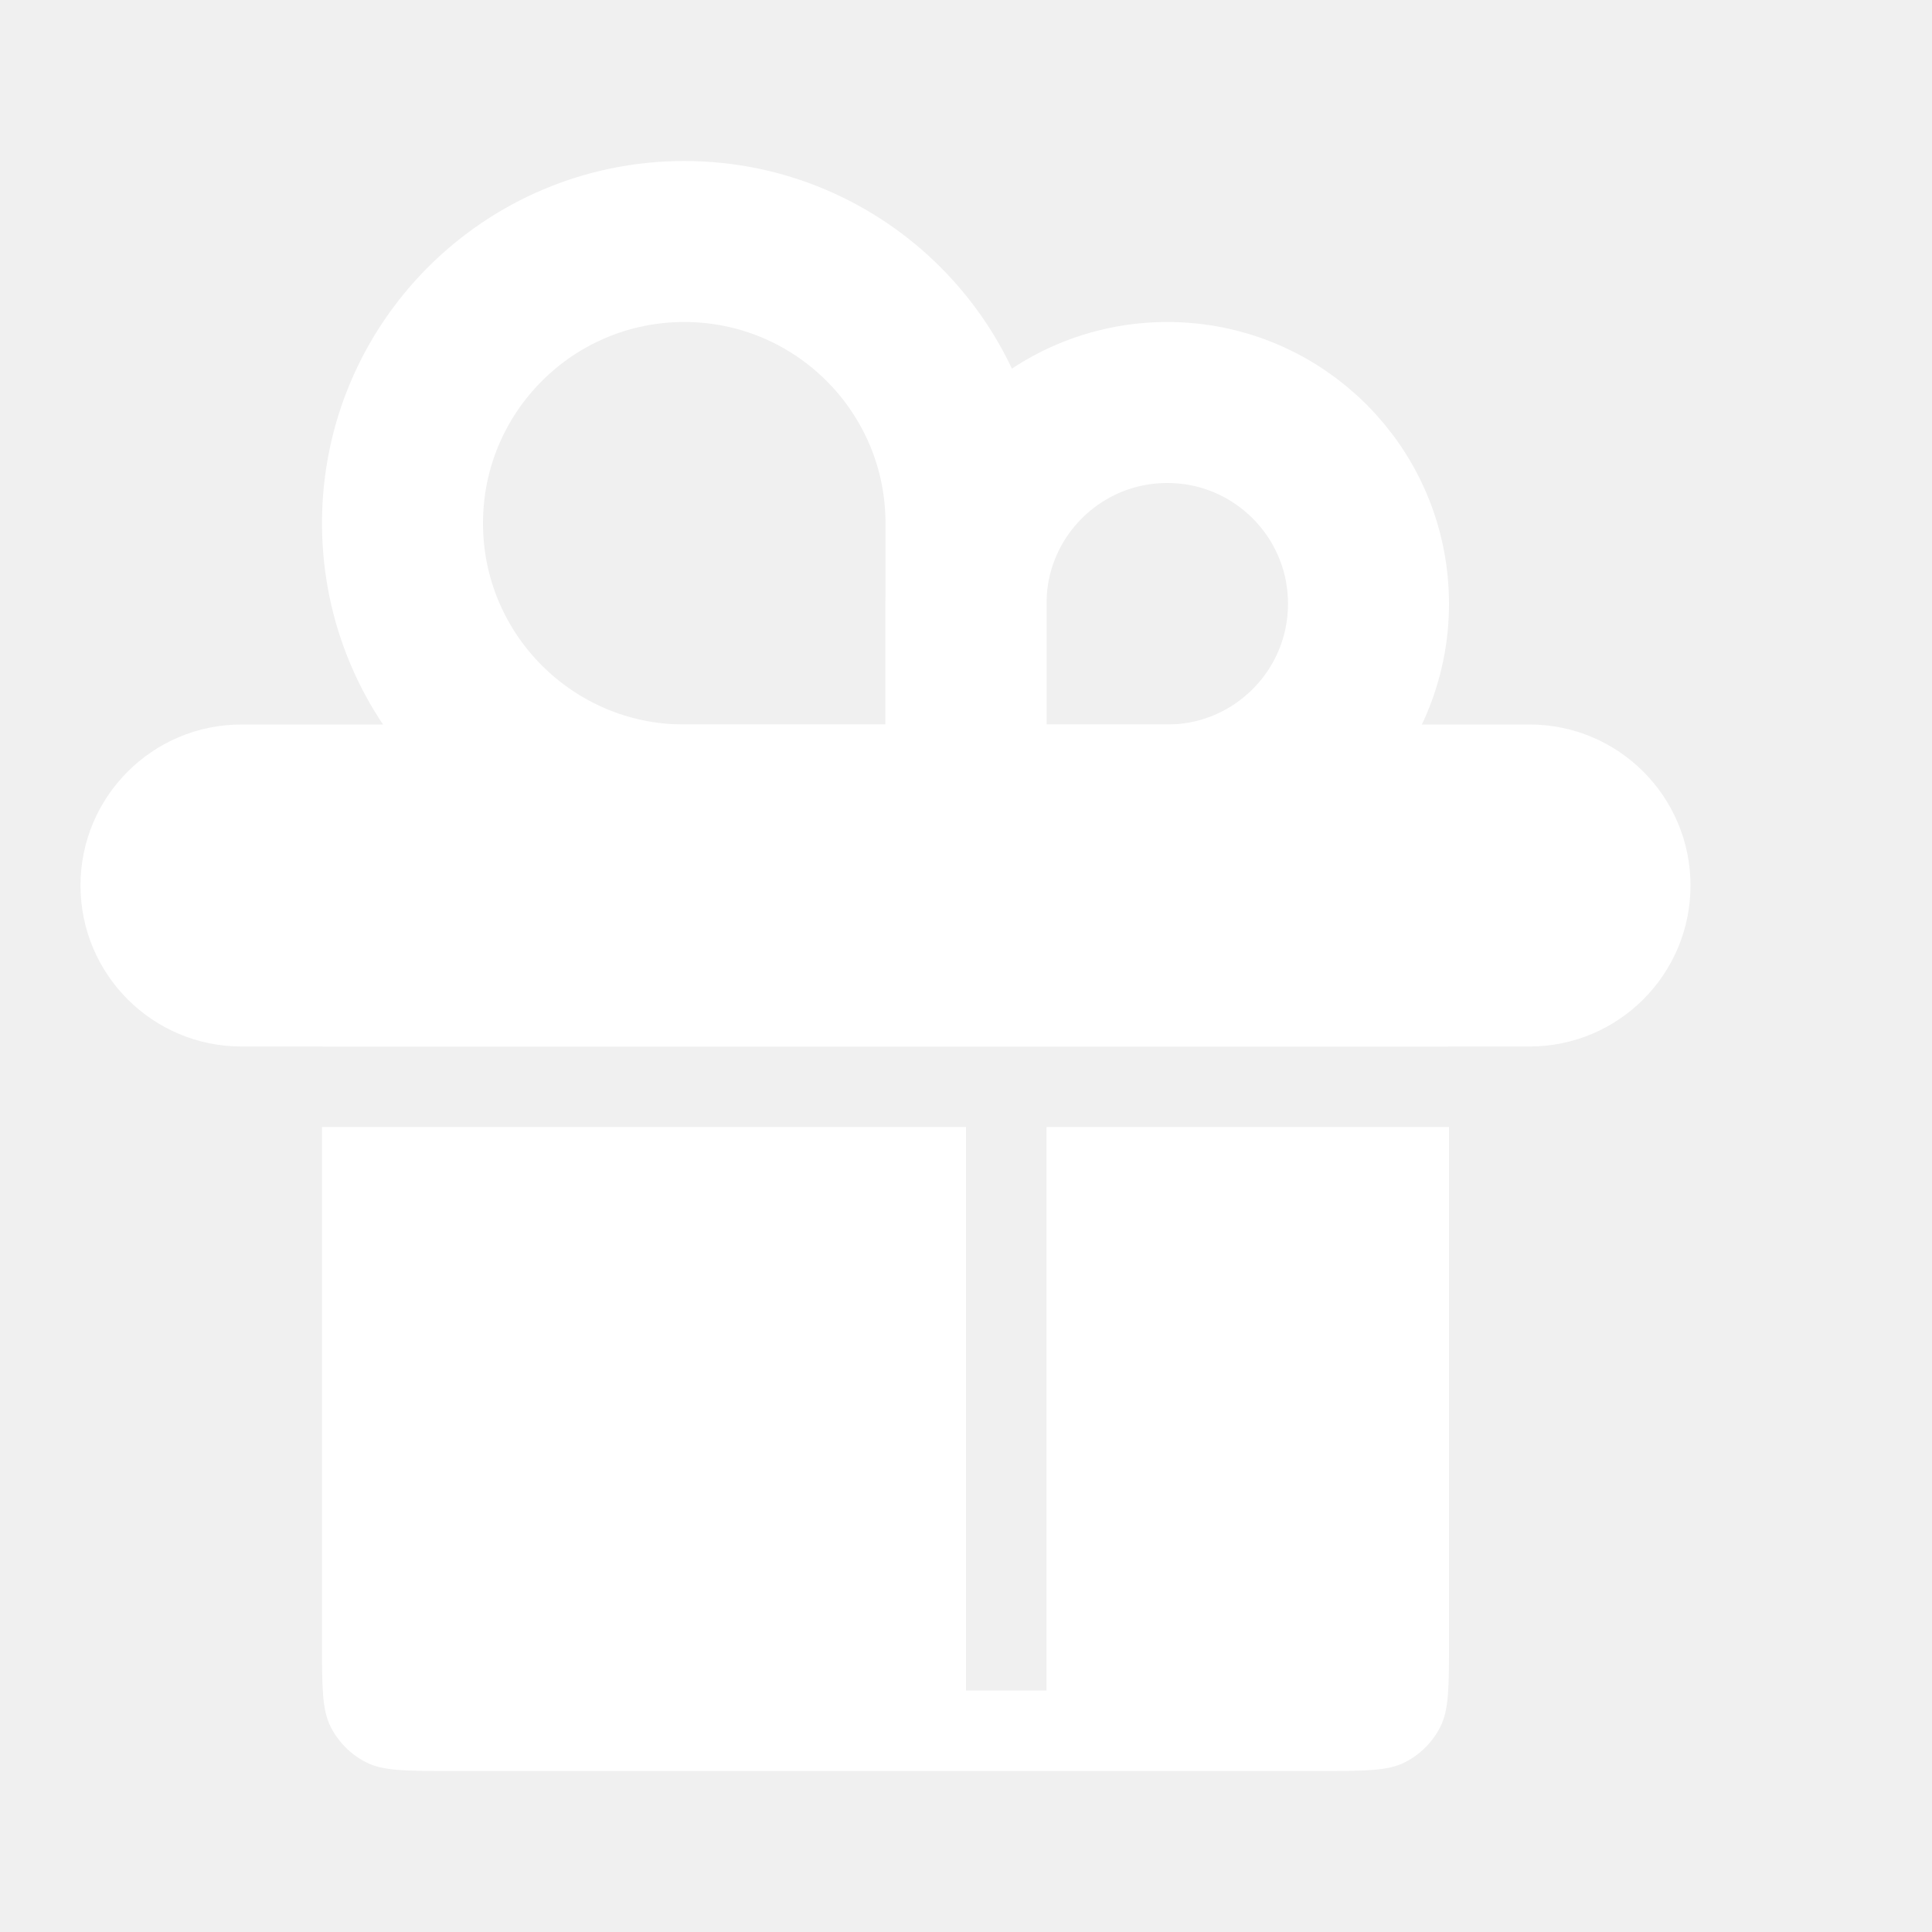
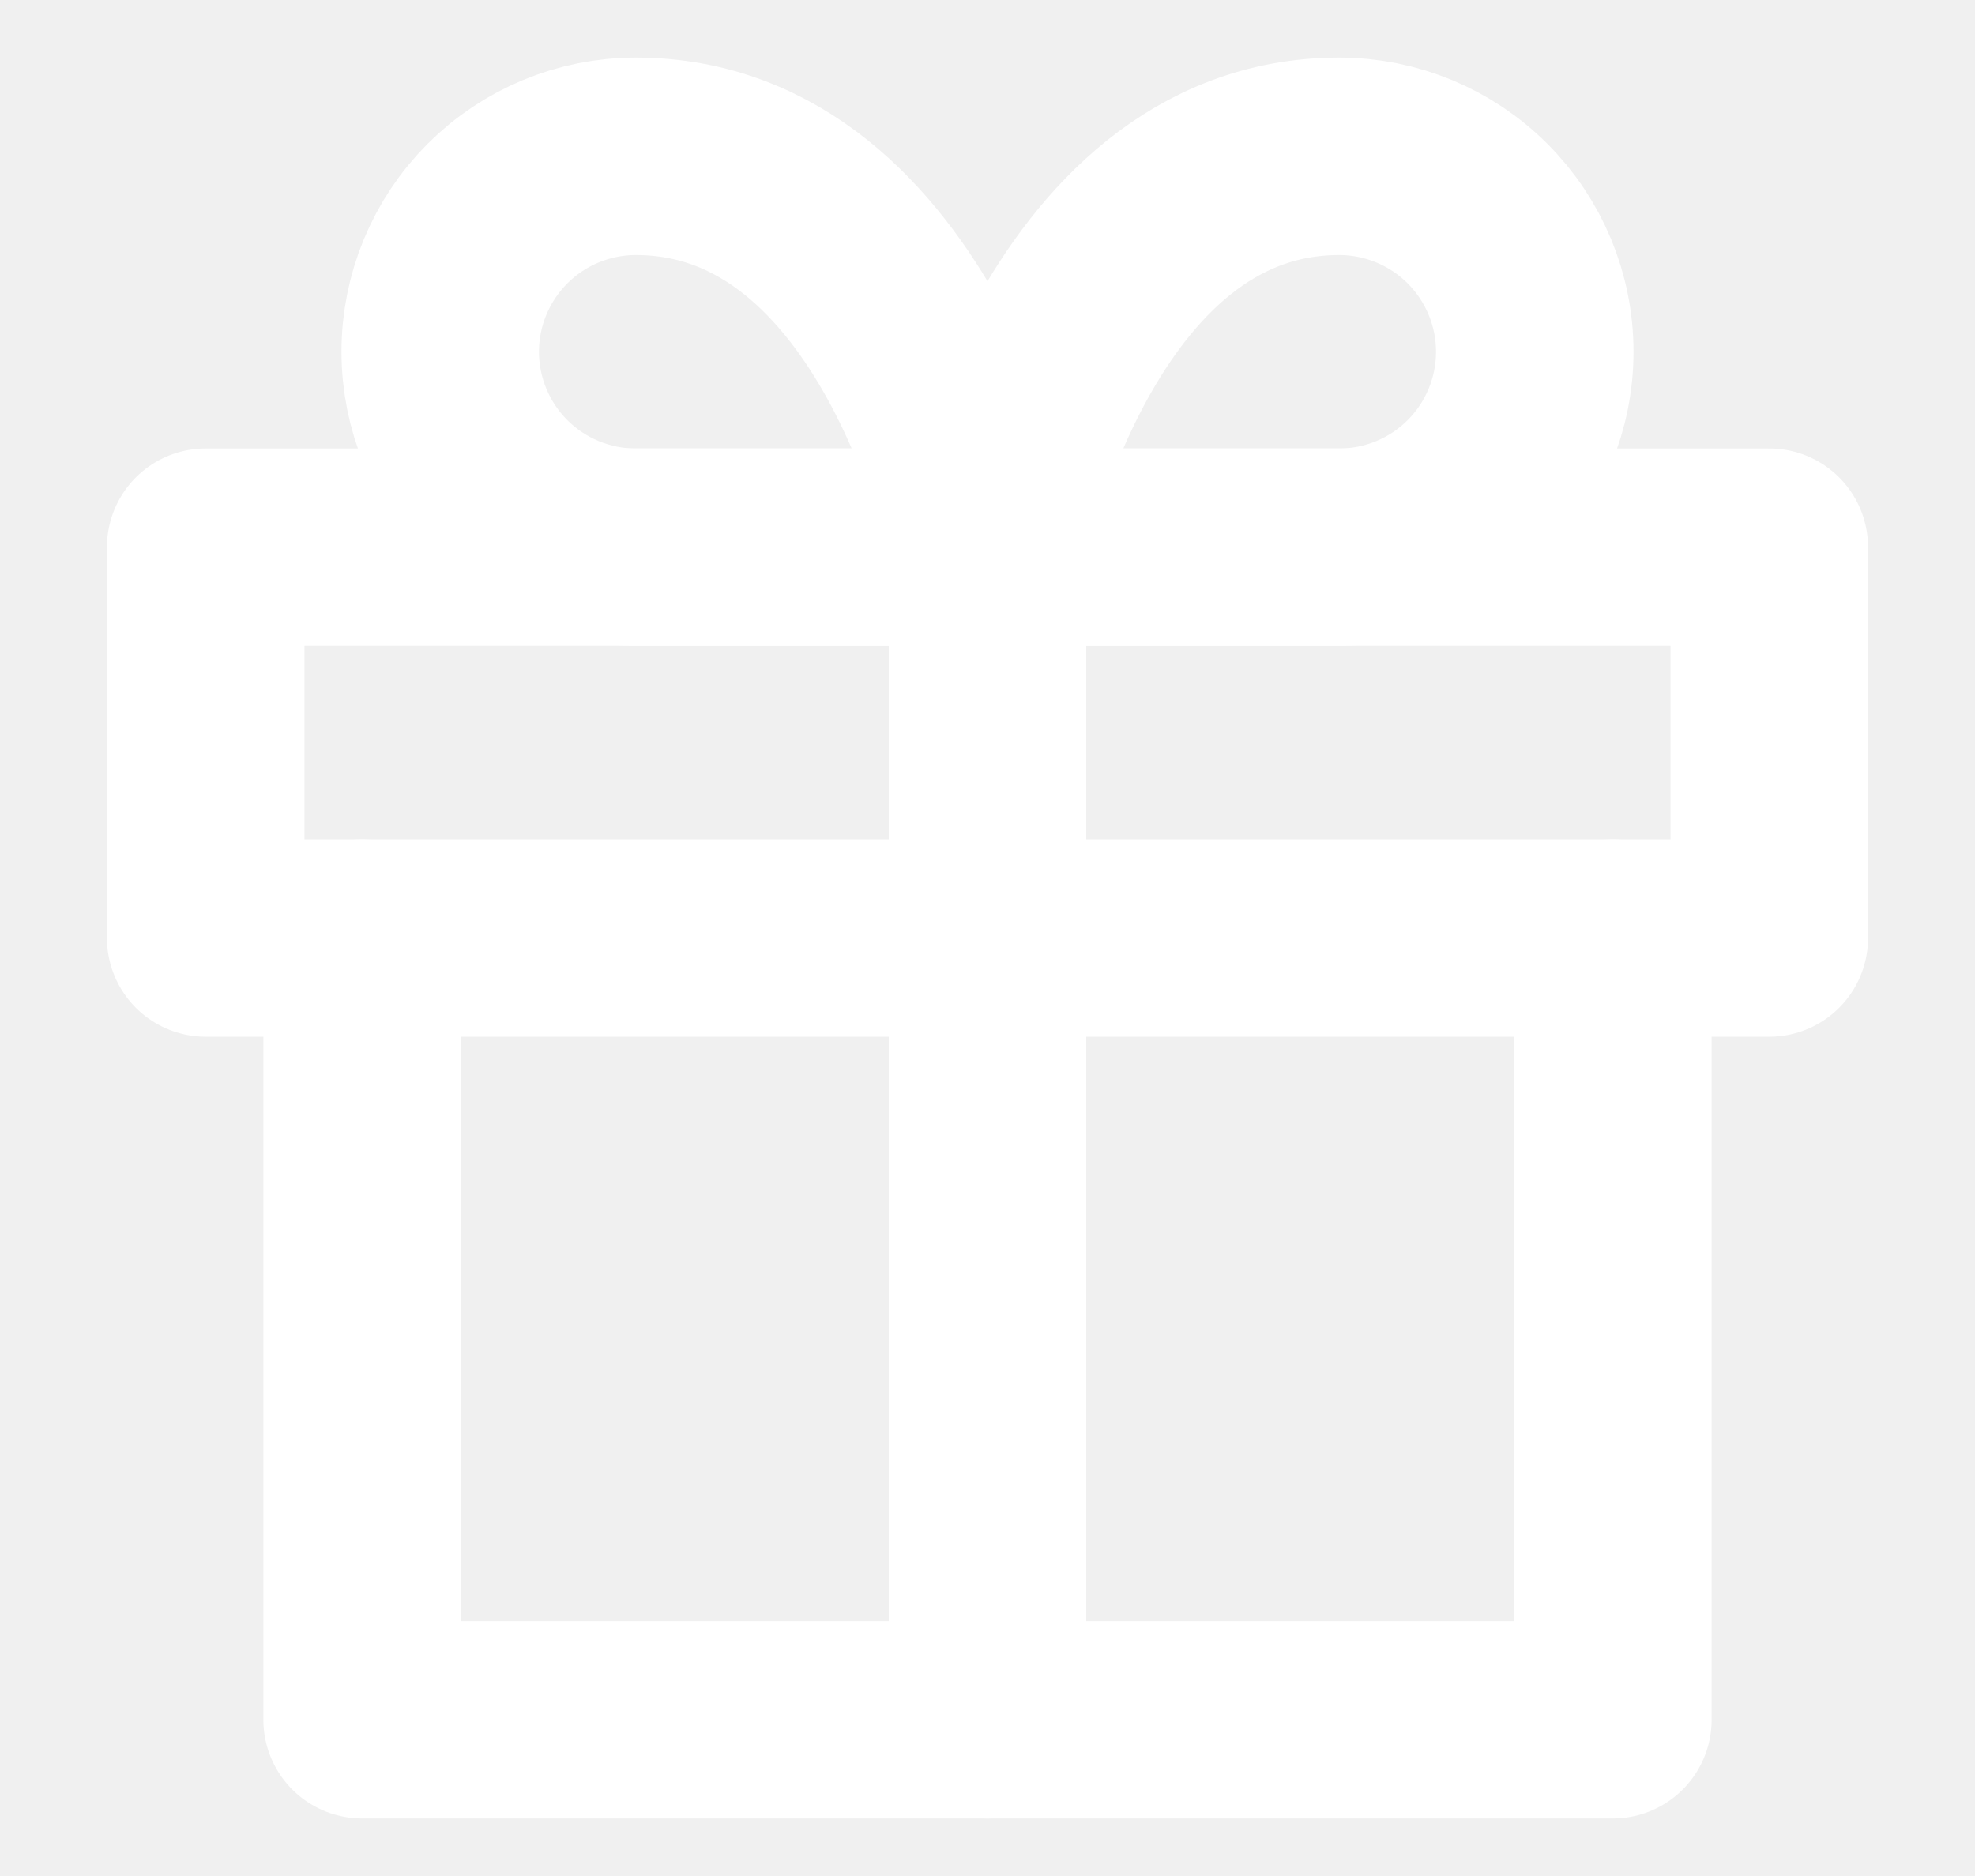
- <svg xmlns="http://www.w3.org/2000/svg" width="24" height="24" viewBox="0 0 24 24" fill="none">
-   <rect x="1" y="9" width="20" height="4" rx="2" fill="white" />
-   <path d="M12 6.5V10H8.5C6.567 10 5 8.433 5 6.5C5 4.567 6.567 3 8.5 3C10.433 3 12 4.567 12 6.5Z" stroke="white" stroke-width="2" stroke-linecap="round" />
-   <path d="M12 7.5V10H14.5C15.881 10 17 8.881 17 7.5C17 6.119 15.881 5 14.5 5C13.119 5 12 6.119 12 7.5Z" stroke="white" stroke-width="2" stroke-linecap="round" />
-   <path fill-rule="evenodd" clip-rule="evenodd" d="M4 14V20.4C4 20.96 4 21.24 4.109 21.454C4.205 21.642 4.358 21.795 4.546 21.891C4.76 22 5.04 22 5.6 22H16.4C16.96 22 17.24 22 17.454 21.891C17.642 21.795 17.795 21.642 17.891 21.454C18 21.24 18 20.96 18 20.4V14H13V21H12V14H4ZM4.01 13H12.5H17.99C17.978 12.804 17.951 12.665 17.891 12.546C17.795 12.358 17.642 12.205 17.454 12.109C17.24 12 16.96 12 16.4 12H5.6C5.04 12 4.76 12 4.546 12.109C4.358 12.205 4.205 12.358 4.109 12.546C4.048 12.665 4.022 12.804 4.01 13Z" fill="white" />
+ <svg xmlns="http://www.w3.org/2000/svg" width="20" height="19" viewBox="0 0 20 19" fill="none">
+   <path d="M16.333 9.5V17.417H3.667V9.5" stroke="white" stroke-width="2" stroke-linecap="round" stroke-linejoin="round" />
+   <path d="M17.917 5.542H2.083V9.5H17.917V5.542Z" stroke="white" stroke-width="2" stroke-linecap="round" stroke-linejoin="round" />
+   <path d="M10 17.417V5.542" stroke="white" stroke-width="2" stroke-linecap="round" stroke-linejoin="round" />
+   <path d="M10 5.542H6.438C5.913 5.542 5.409 5.333 5.038 4.962C4.667 4.591 4.458 4.087 4.458 3.562C4.458 3.038 4.667 2.534 5.038 2.163C5.409 1.792 5.913 1.583 6.438 1.583C9.208 1.583 10 5.542 10 5.542Z" stroke="white" stroke-width="2" stroke-linecap="round" stroke-linejoin="round" />
+   <path d="M10 5.542H13.562C14.087 5.542 14.591 5.333 14.962 4.962C15.333 4.591 15.542 4.087 15.542 3.562C15.542 3.038 15.333 2.534 14.962 2.163C14.591 1.792 14.087 1.583 13.562 1.583C10.792 1.583 10 5.542 10 5.542Z" stroke="white" stroke-width="2" stroke-linecap="round" stroke-linejoin="round" />
</svg>
